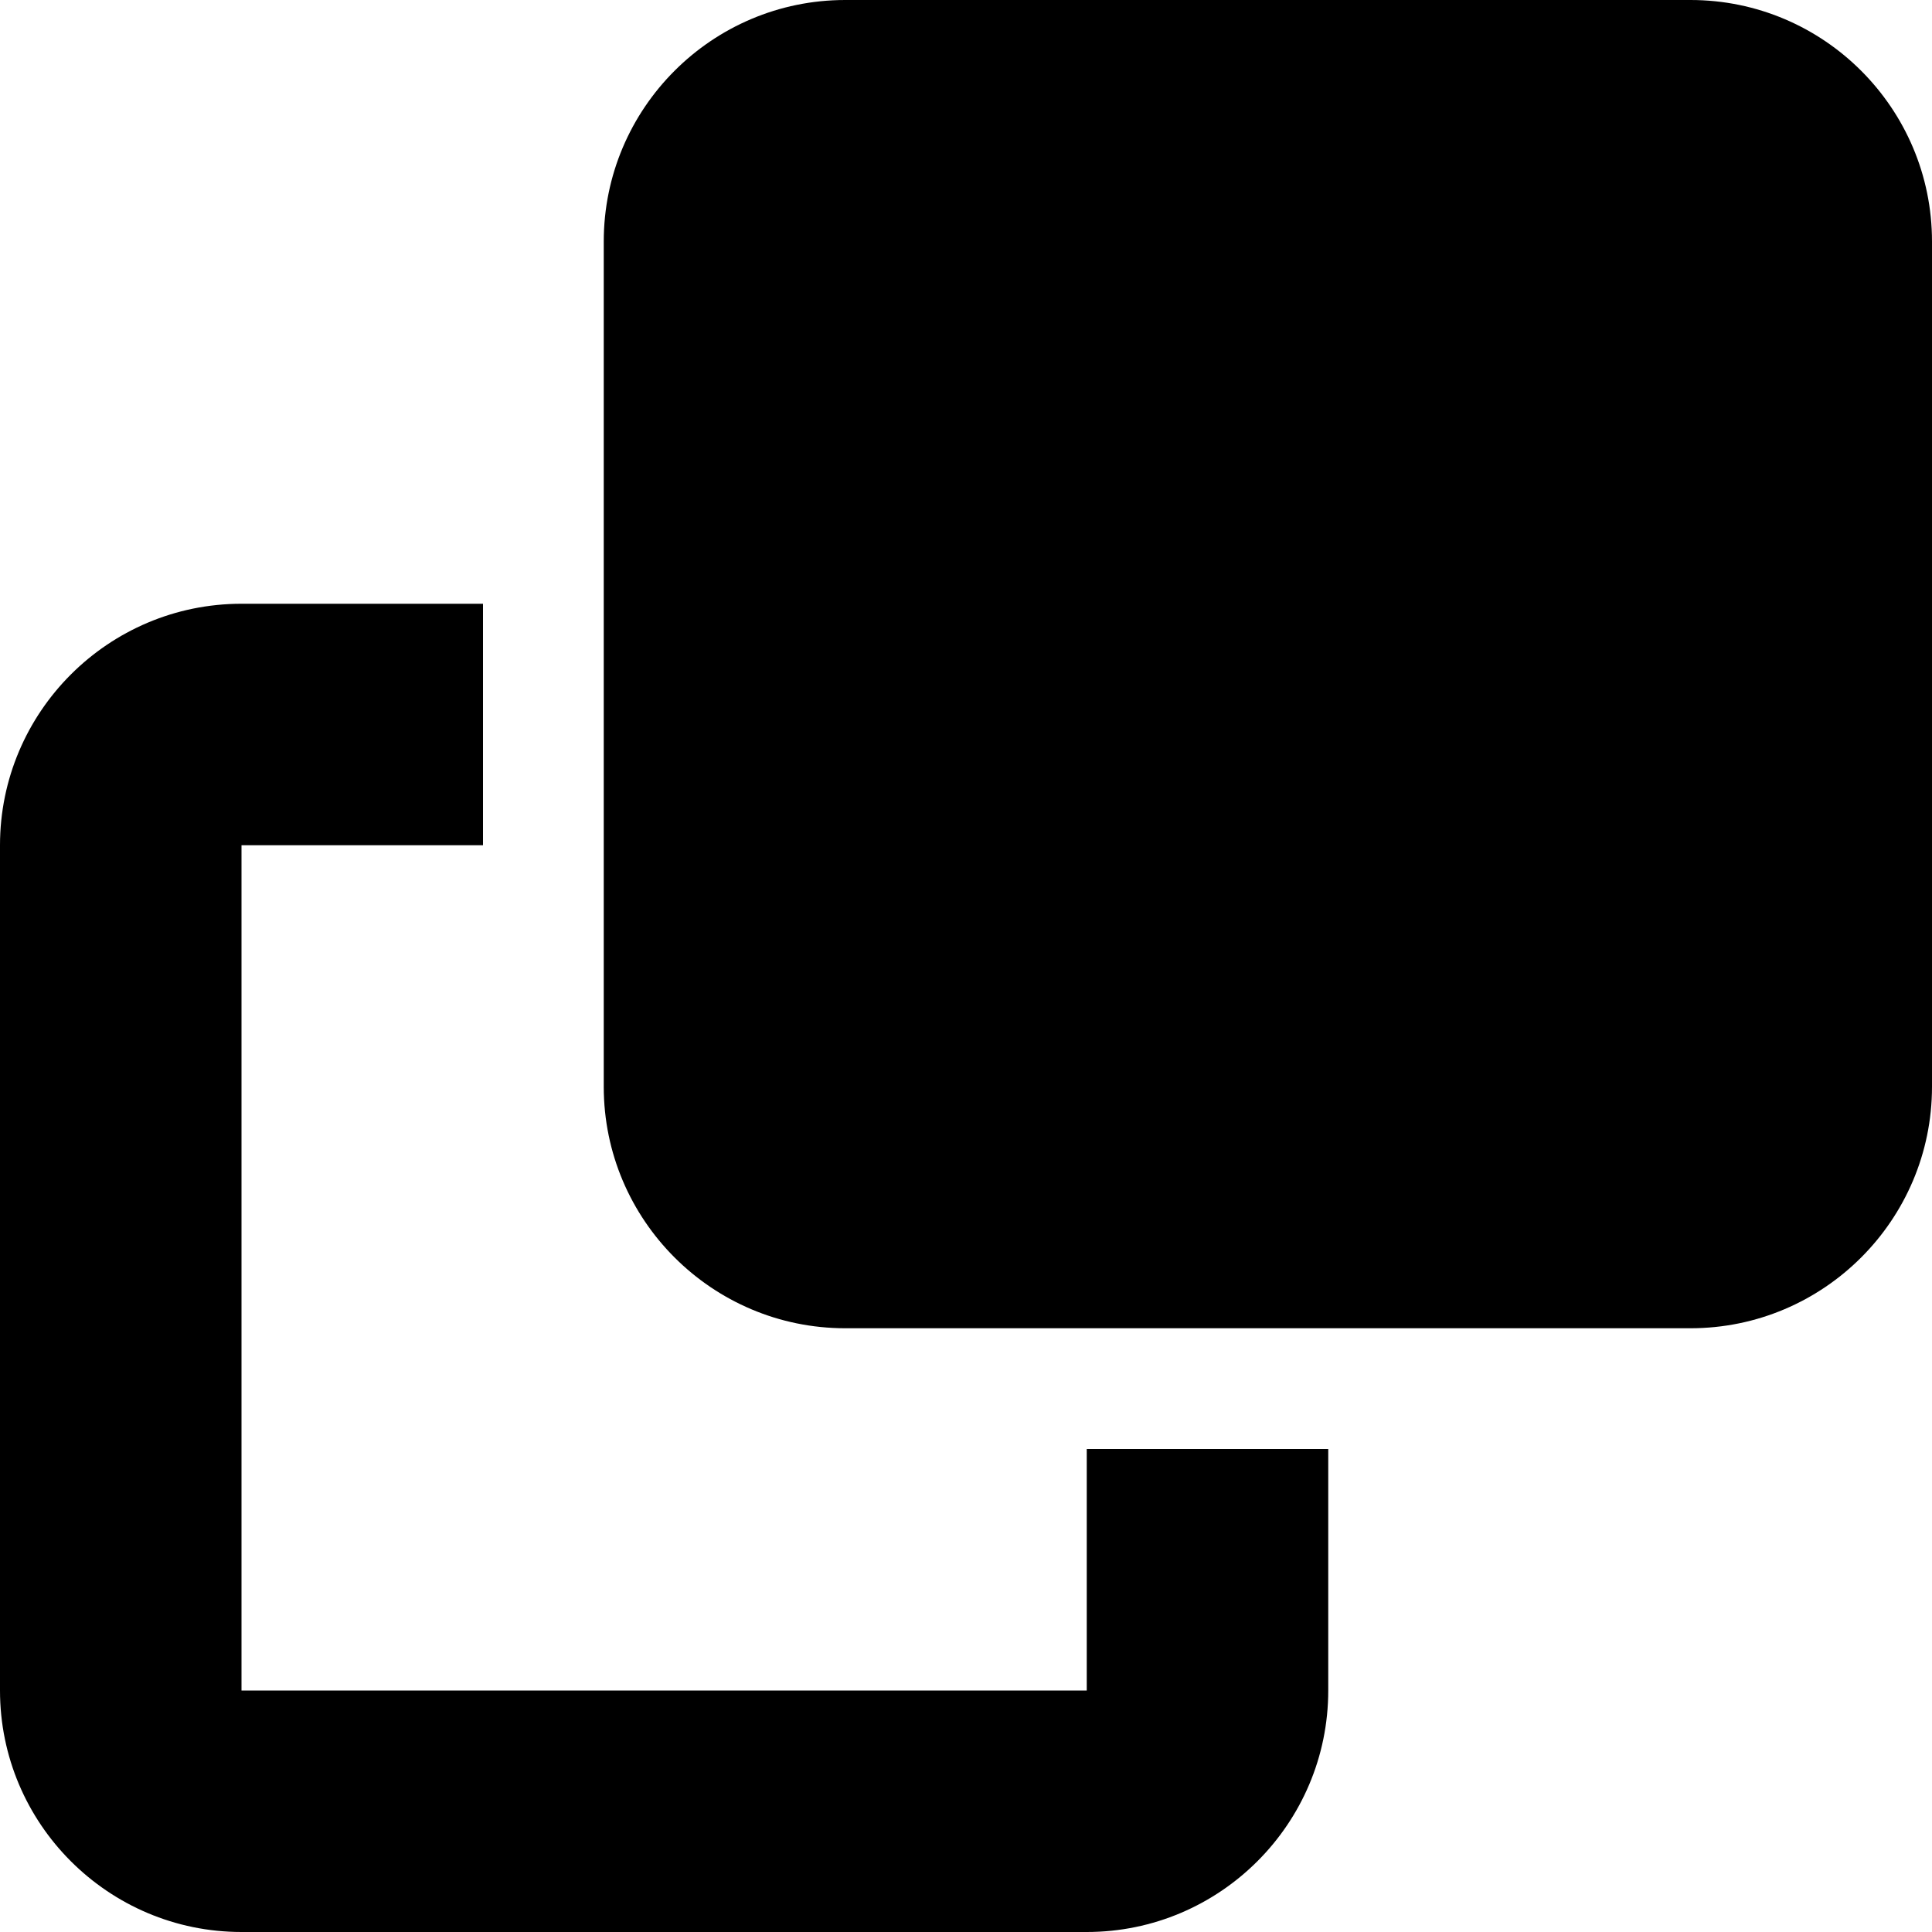
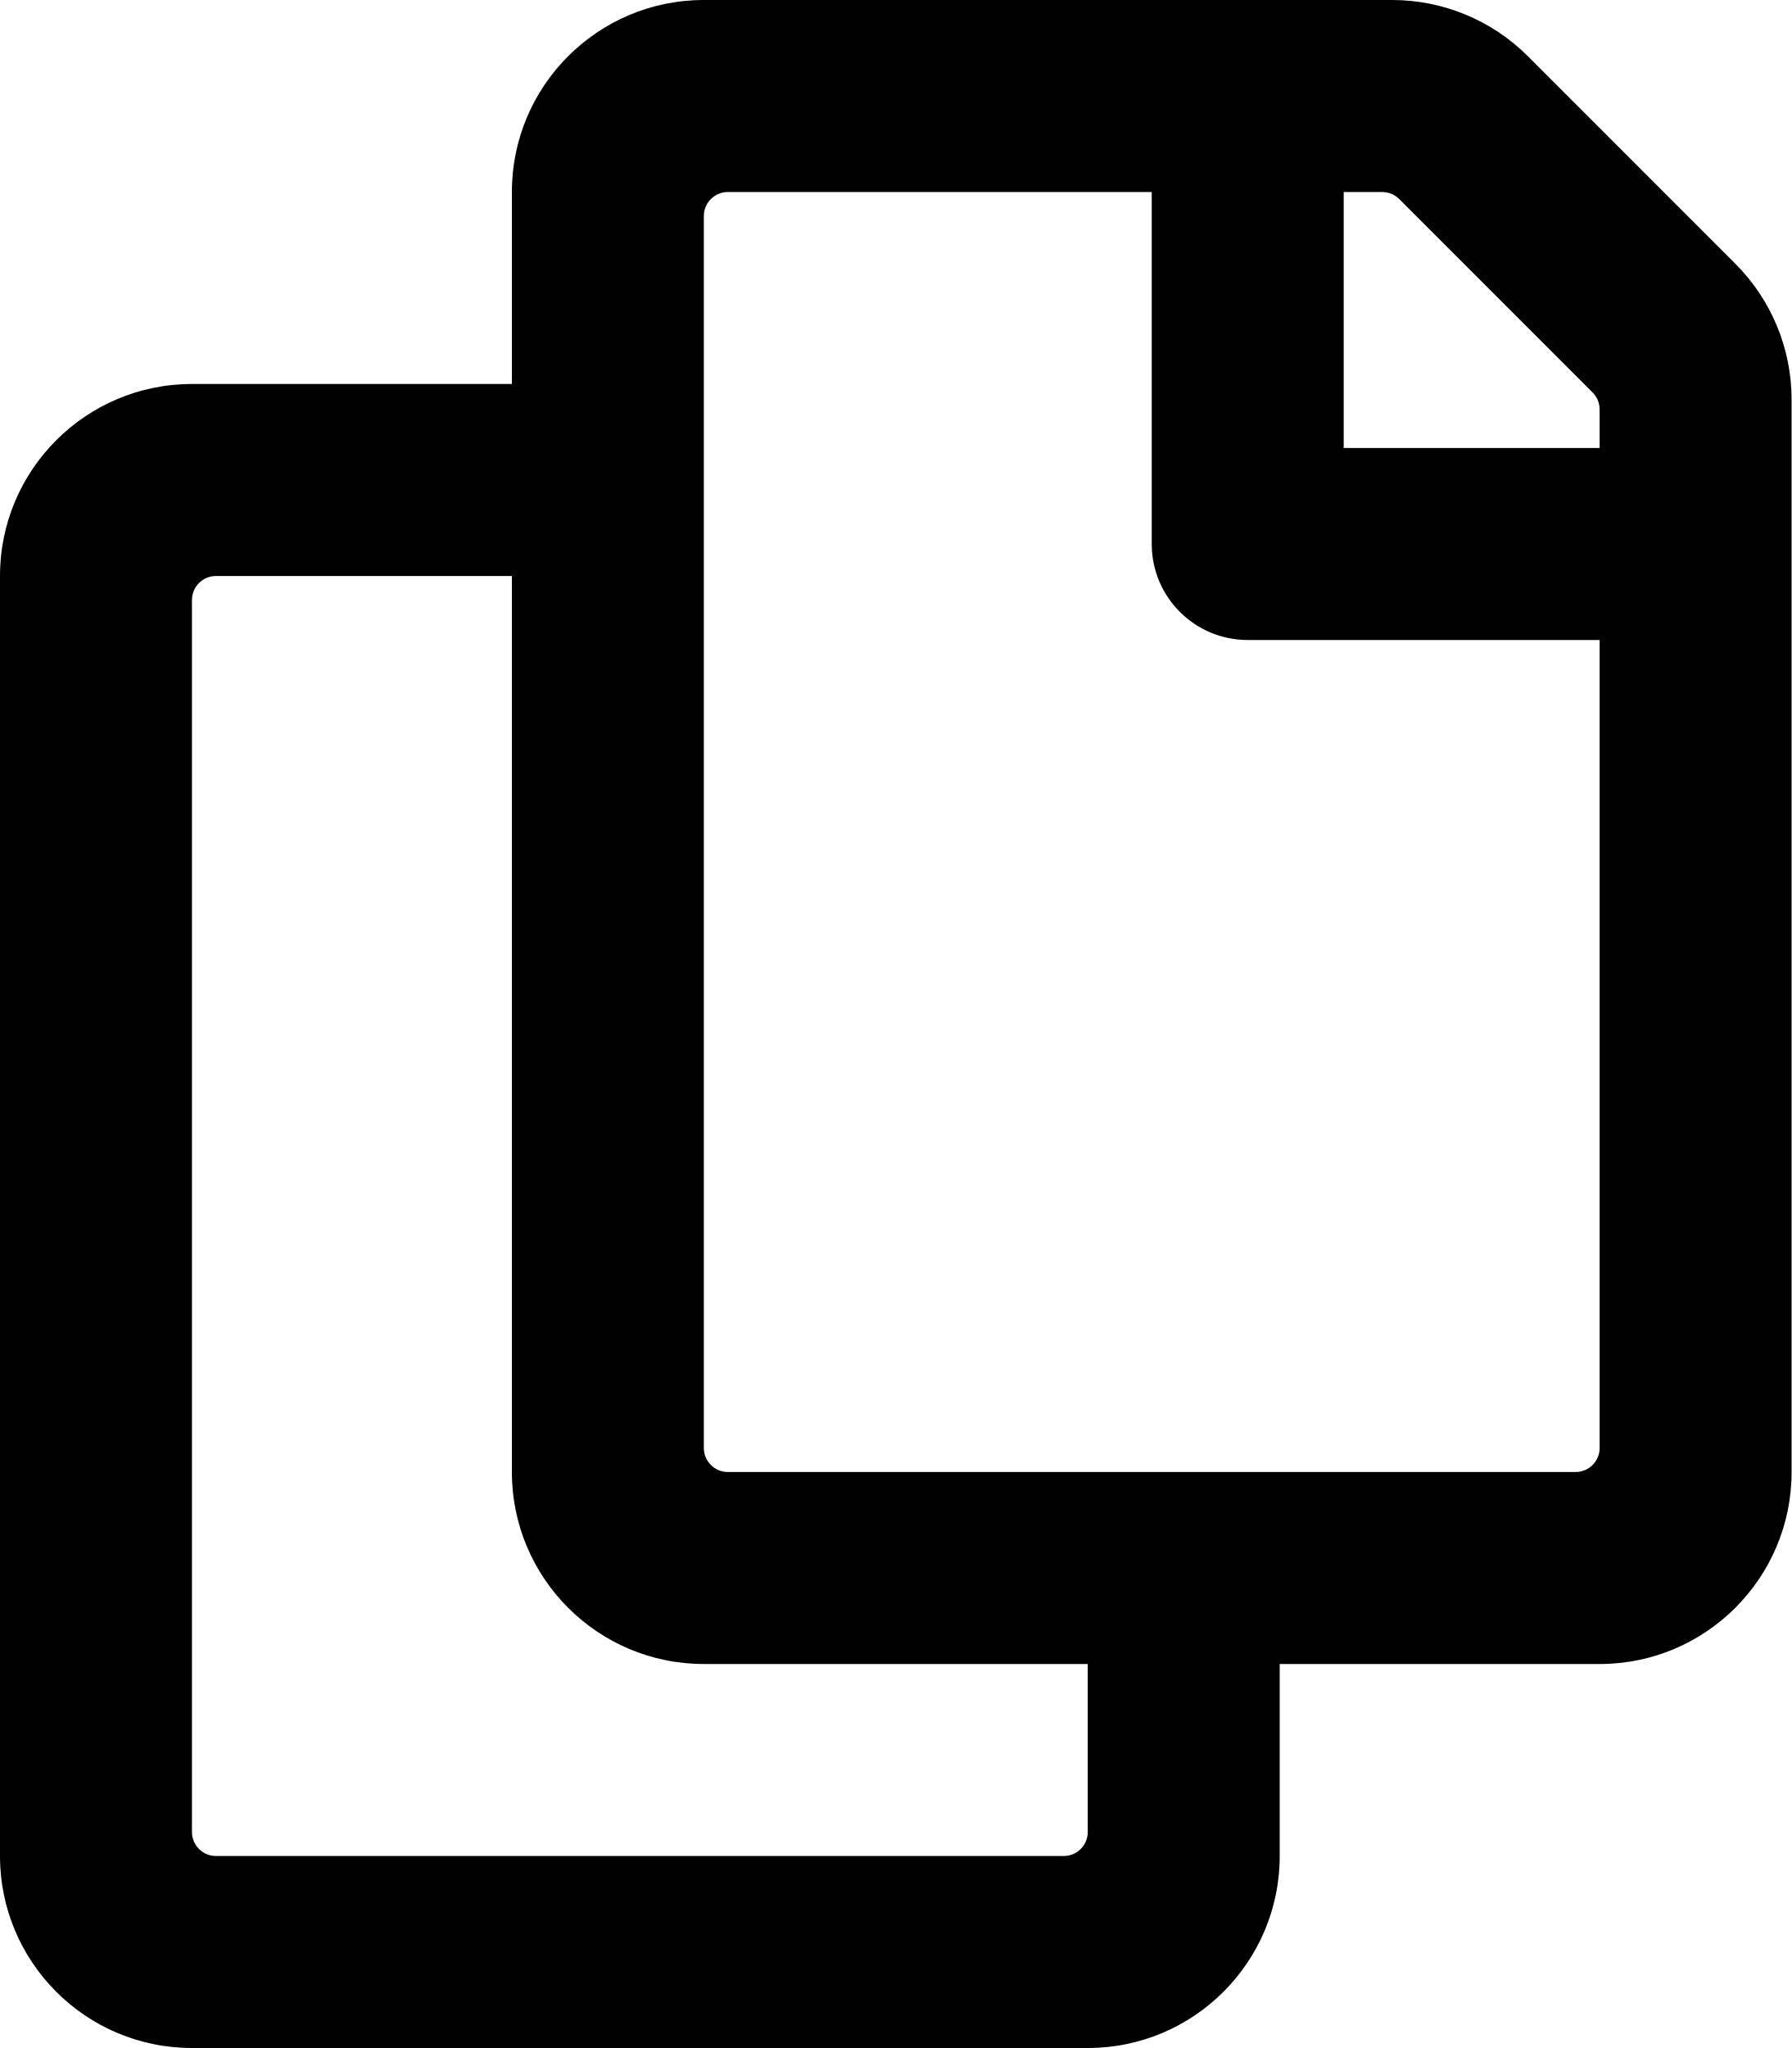
- <svg xmlns="http://www.w3.org/2000/svg" viewBox="0 0 512 512">
-   <path d="M224 0c-35.3 0-64 28.7-64 64V288c0 35.3 28.7 64 64 64H448c35.3 0 64-28.7 64-64V64c0-35.3-28.7-64-64-64H224zM64 160c-35.3 0-64 28.7-64 64V448c0 35.3 28.7 64 64 64H288c35.3 0 64-28.7 64-64V384H288v64H64V224h64V160H64z" />
+ <svg xmlns="http://www.w3.org/2000/svg" viewBox="0 0 448 512">
+   <path d="M433.941 65.941l-51.882-51.882A48 48 0 0 0 348.118 0H176c-26.51 0-48 21.49-48 48v48H48c-26.51 0-48 21.49-48 48v320c0 26.51 21.49 48 48 48h224c26.51 0 48-21.49 48-48v-48h80c26.51 0 48-21.49 48-48V99.882a48 48 0 0 0-14.059-33.941zM266 464H54a6 6 0 0 1-6-6V150a6 6 0 0 1 6-6h74v224c0 26.51 21.49 48 48 48h96v42a6 6 0 0 1-6 6zm128-96H182a6 6 0 0 1-6-6V54a6 6 0 0 1 6-6h106v88c0 13.255 10.745 24 24 24h88v202a6 6 0 0 1-6 6zm6-256h-64V48h9.632c1.591 0 3.117.632 4.243 1.757l48.368 48.368a6 6 0 0 1 1.757 4.243V112z" />
</svg>
